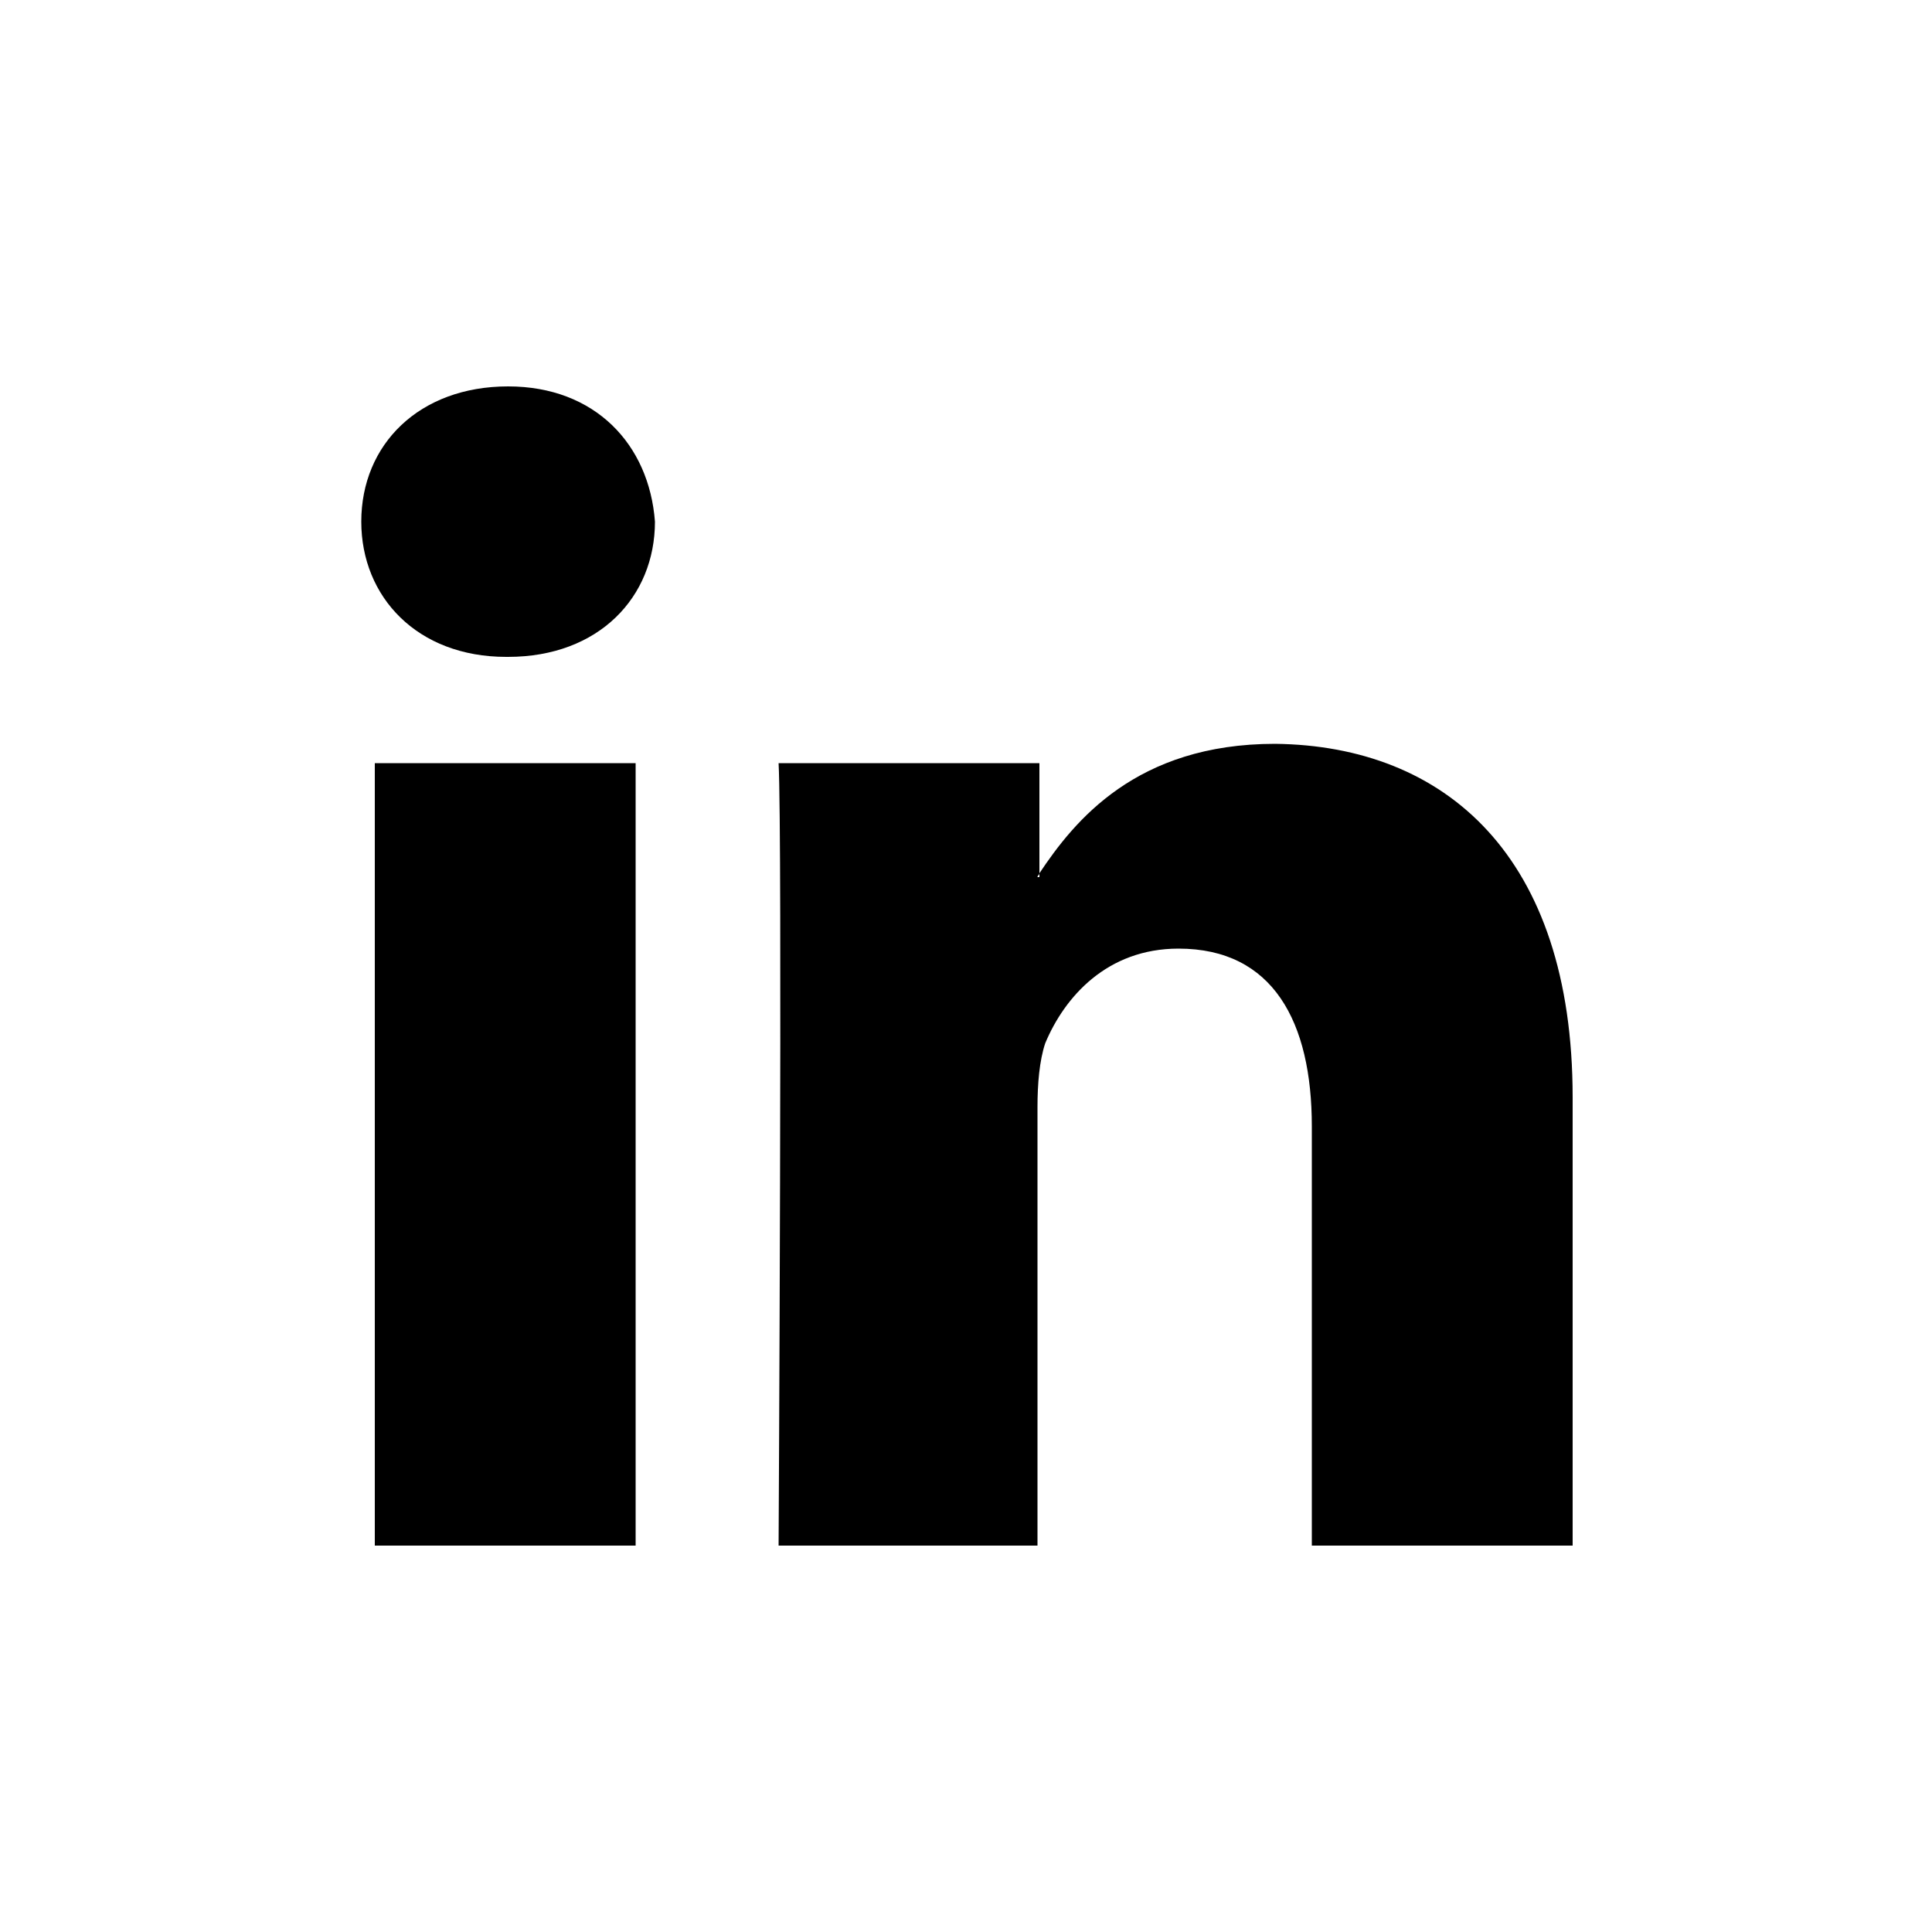
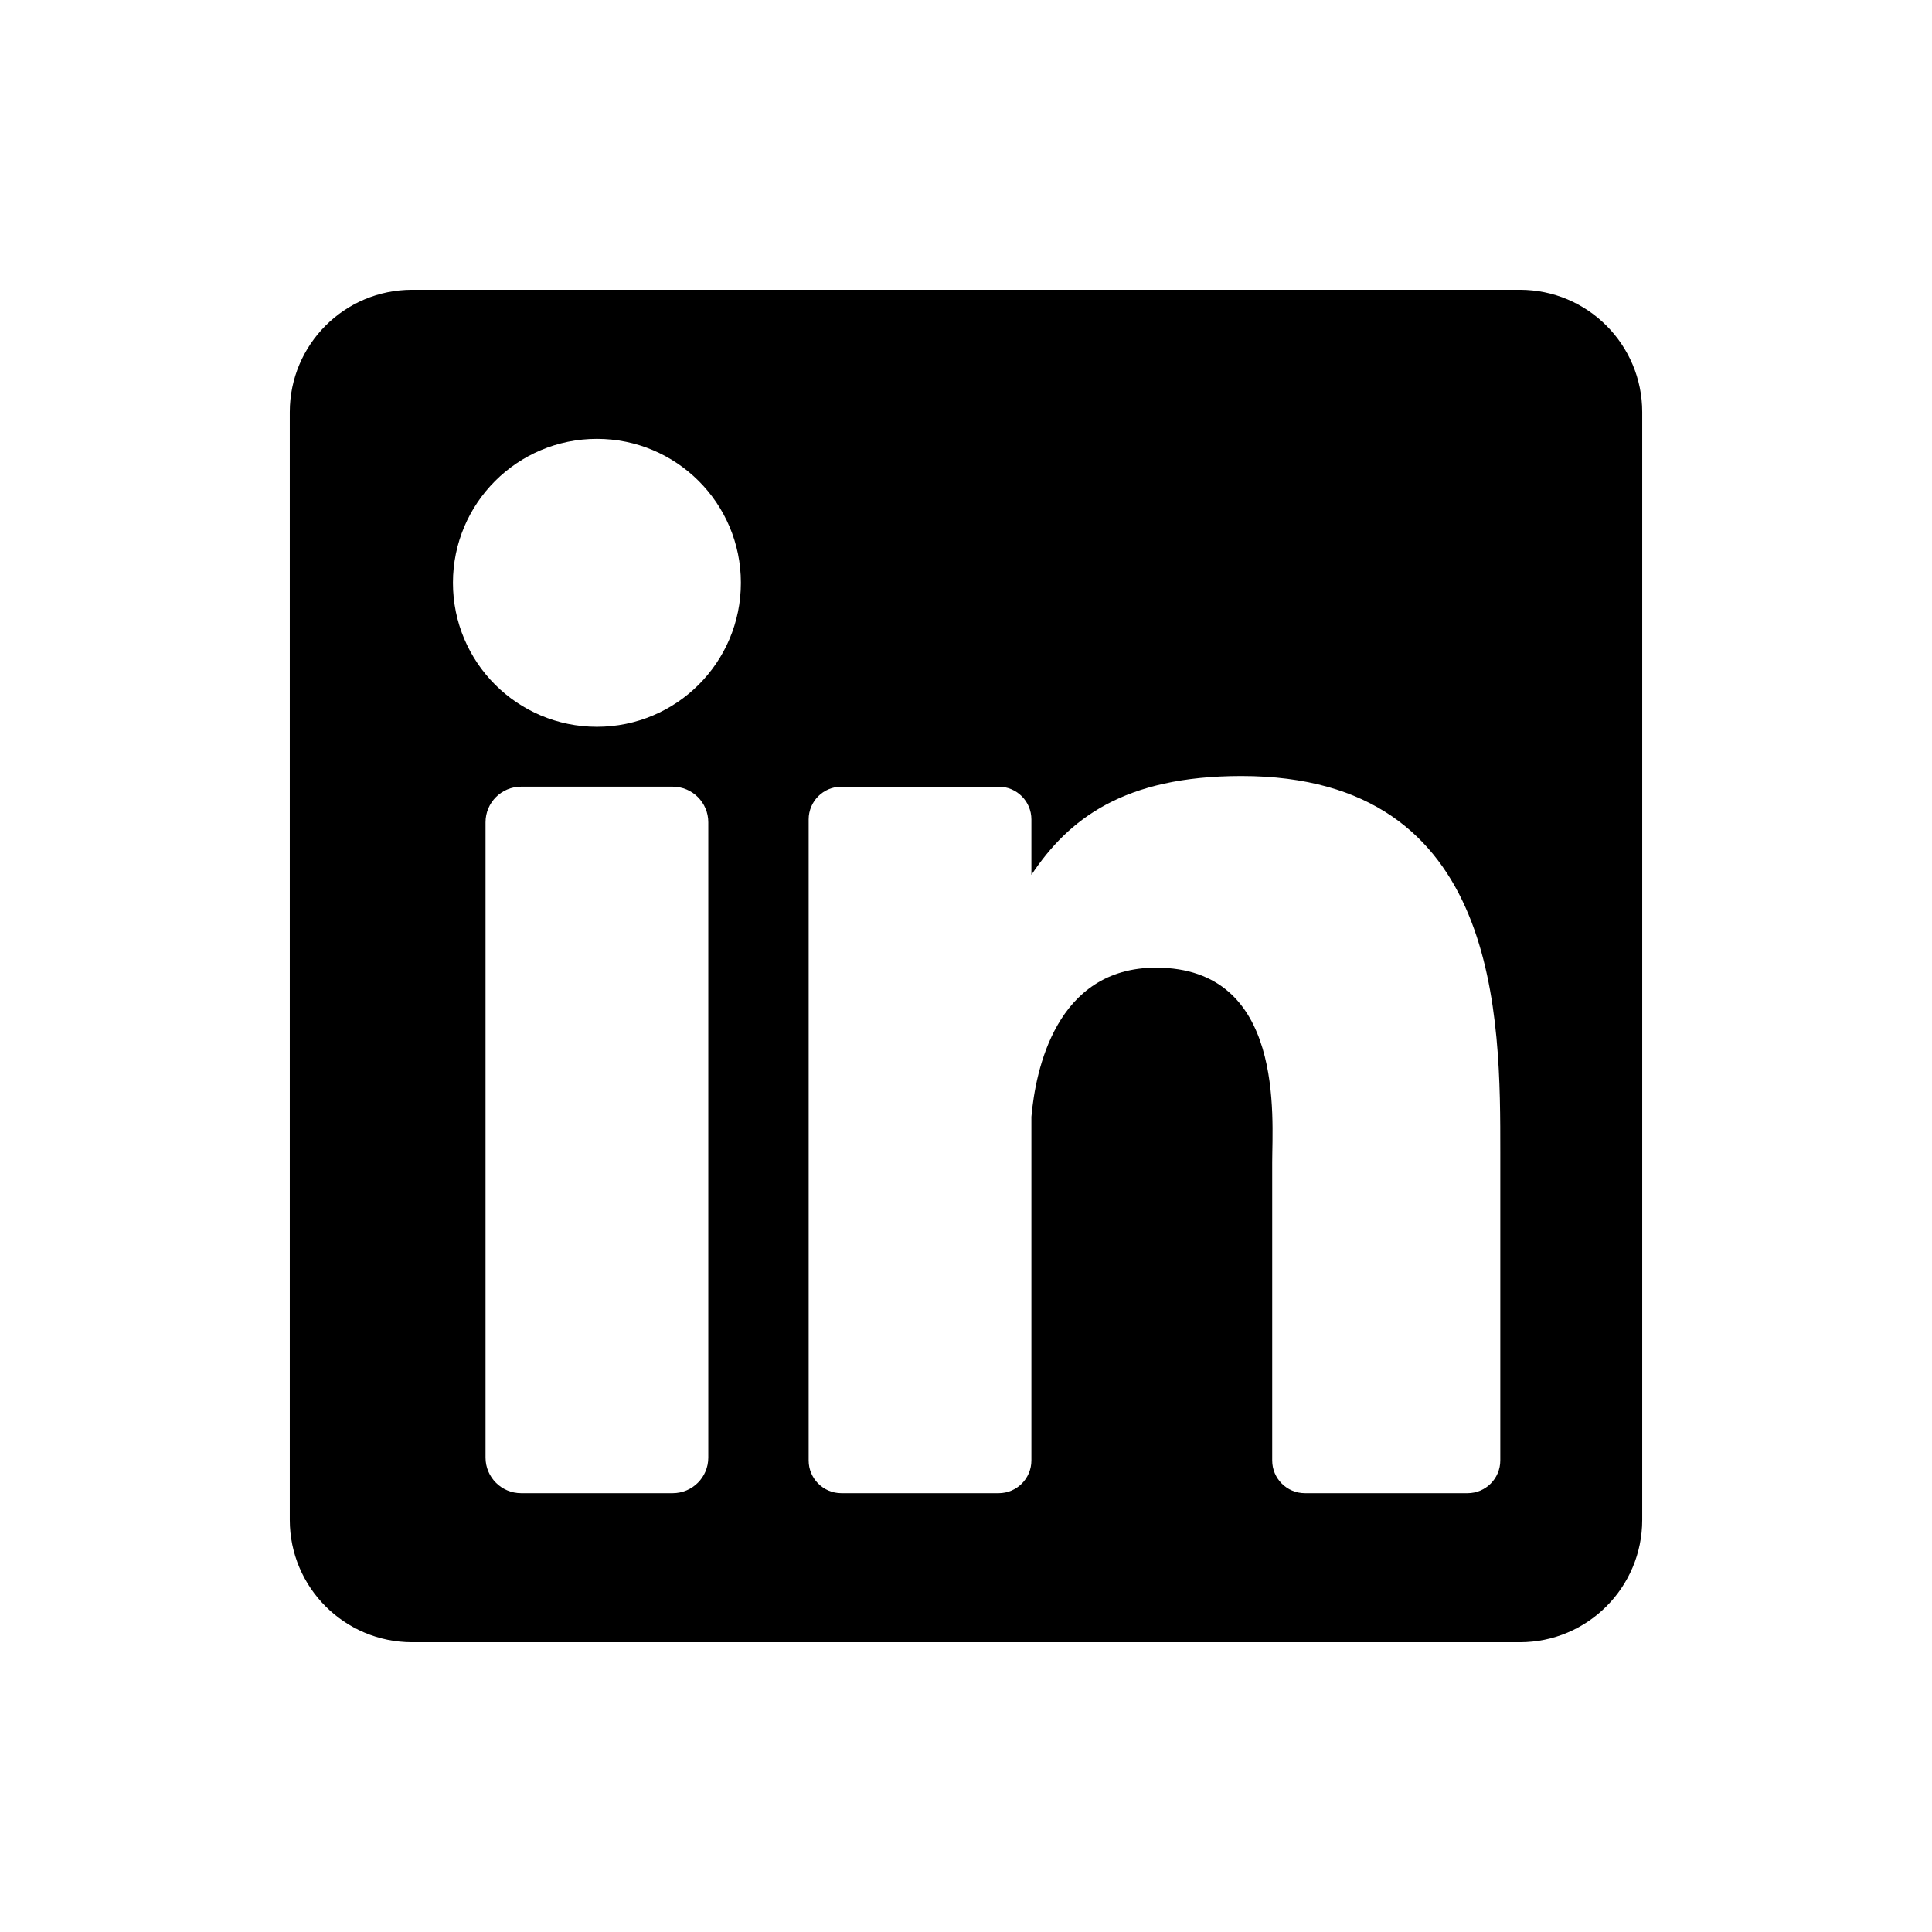
<svg xmlns="http://www.w3.org/2000/svg" version="1.1" x="0px" y="0px" viewBox="0 0 100 100" style="enable-background:new 0 0 100 100;" xml:space="preserve">
-   <path d="M81.4,56.8V80H67.9V58.3c0-5.4-2-9.2-6.9-9.2c-3.7,0-5.9,2.5-6.9,4.9c-0.3,0.9-0.4,2.1-0.4,3.3V80H40.3c0,0,0.2-36.7,0-40.5   h13.5v5.7c0,0.1-0.1,0.1-0.1,0.2h0.1v-0.2c1.8-2.7,5-6.7,12.2-6.7C74.8,38.6,81.4,44.3,81.4,56.8z M26.3,20c-4.6,0-7.6,3-7.6,7   c0,3.9,2.9,7,7.5,7h0.1c4.7,0,7.6-3.1,7.6-7C33.6,23,30.8,20,26.3,20z M19.4,80h13.5V39.5H19.4V80z" />
+   <path d="m78.669,14.999l-57.338,0c-3.497,0 -6.332,2.835 -6.332,6.332l0,57.338c0,3.497 2.835,6.332 6.332,6.332l57.338,0c3.497,0 6.332,-2.835 6.332,-6.332l0,-57.338c0,-3.497 -2.835,-6.332 -6.332,-6.332zm-42.008,60.445c0,1.018 -0.825,1.843 -1.843,1.843l-7.844,0c-1.018,0 -1.843,-0.825 -1.843,-1.843l0,-32.883c0,-1.018 0.825,-1.843 1.843,-1.843l7.844,0c1.018,0 1.843,0.825 1.843,1.843l0,32.883zm-5.765,-37.825c-4.116,0 -7.452,-3.336 -7.452,-7.452s3.336,-7.452 7.452,-7.452s7.452,3.336 7.452,7.452s-3.336,7.452 -7.452,7.452zm46.759,37.974c0,0.936 -0.759,1.694 -1.694,1.694l-8.418,0c-0.936,0 -1.694,-0.759 -1.694,-1.694l0,-15.424c0,-2.301 0.675,-10.083 -6.013,-10.083c-5.188,0 -6.24,5.326 -6.451,7.717l0,17.79c0,0.936 -0.758,1.694 -1.694,1.694l-8.141,0c-0.936,0 -1.694,-0.759 -1.694,-1.694l0,-33.18c0,-0.936 0.759,-1.694 1.694,-1.694l8.141,0c0.936,0 1.694,0.759 1.694,1.694l0,2.869c1.924,-2.887 4.782,-5.115 10.869,-5.115c13.479,0 13.401,12.592 13.401,19.511l0,15.915l0,0z" />
</svg>
